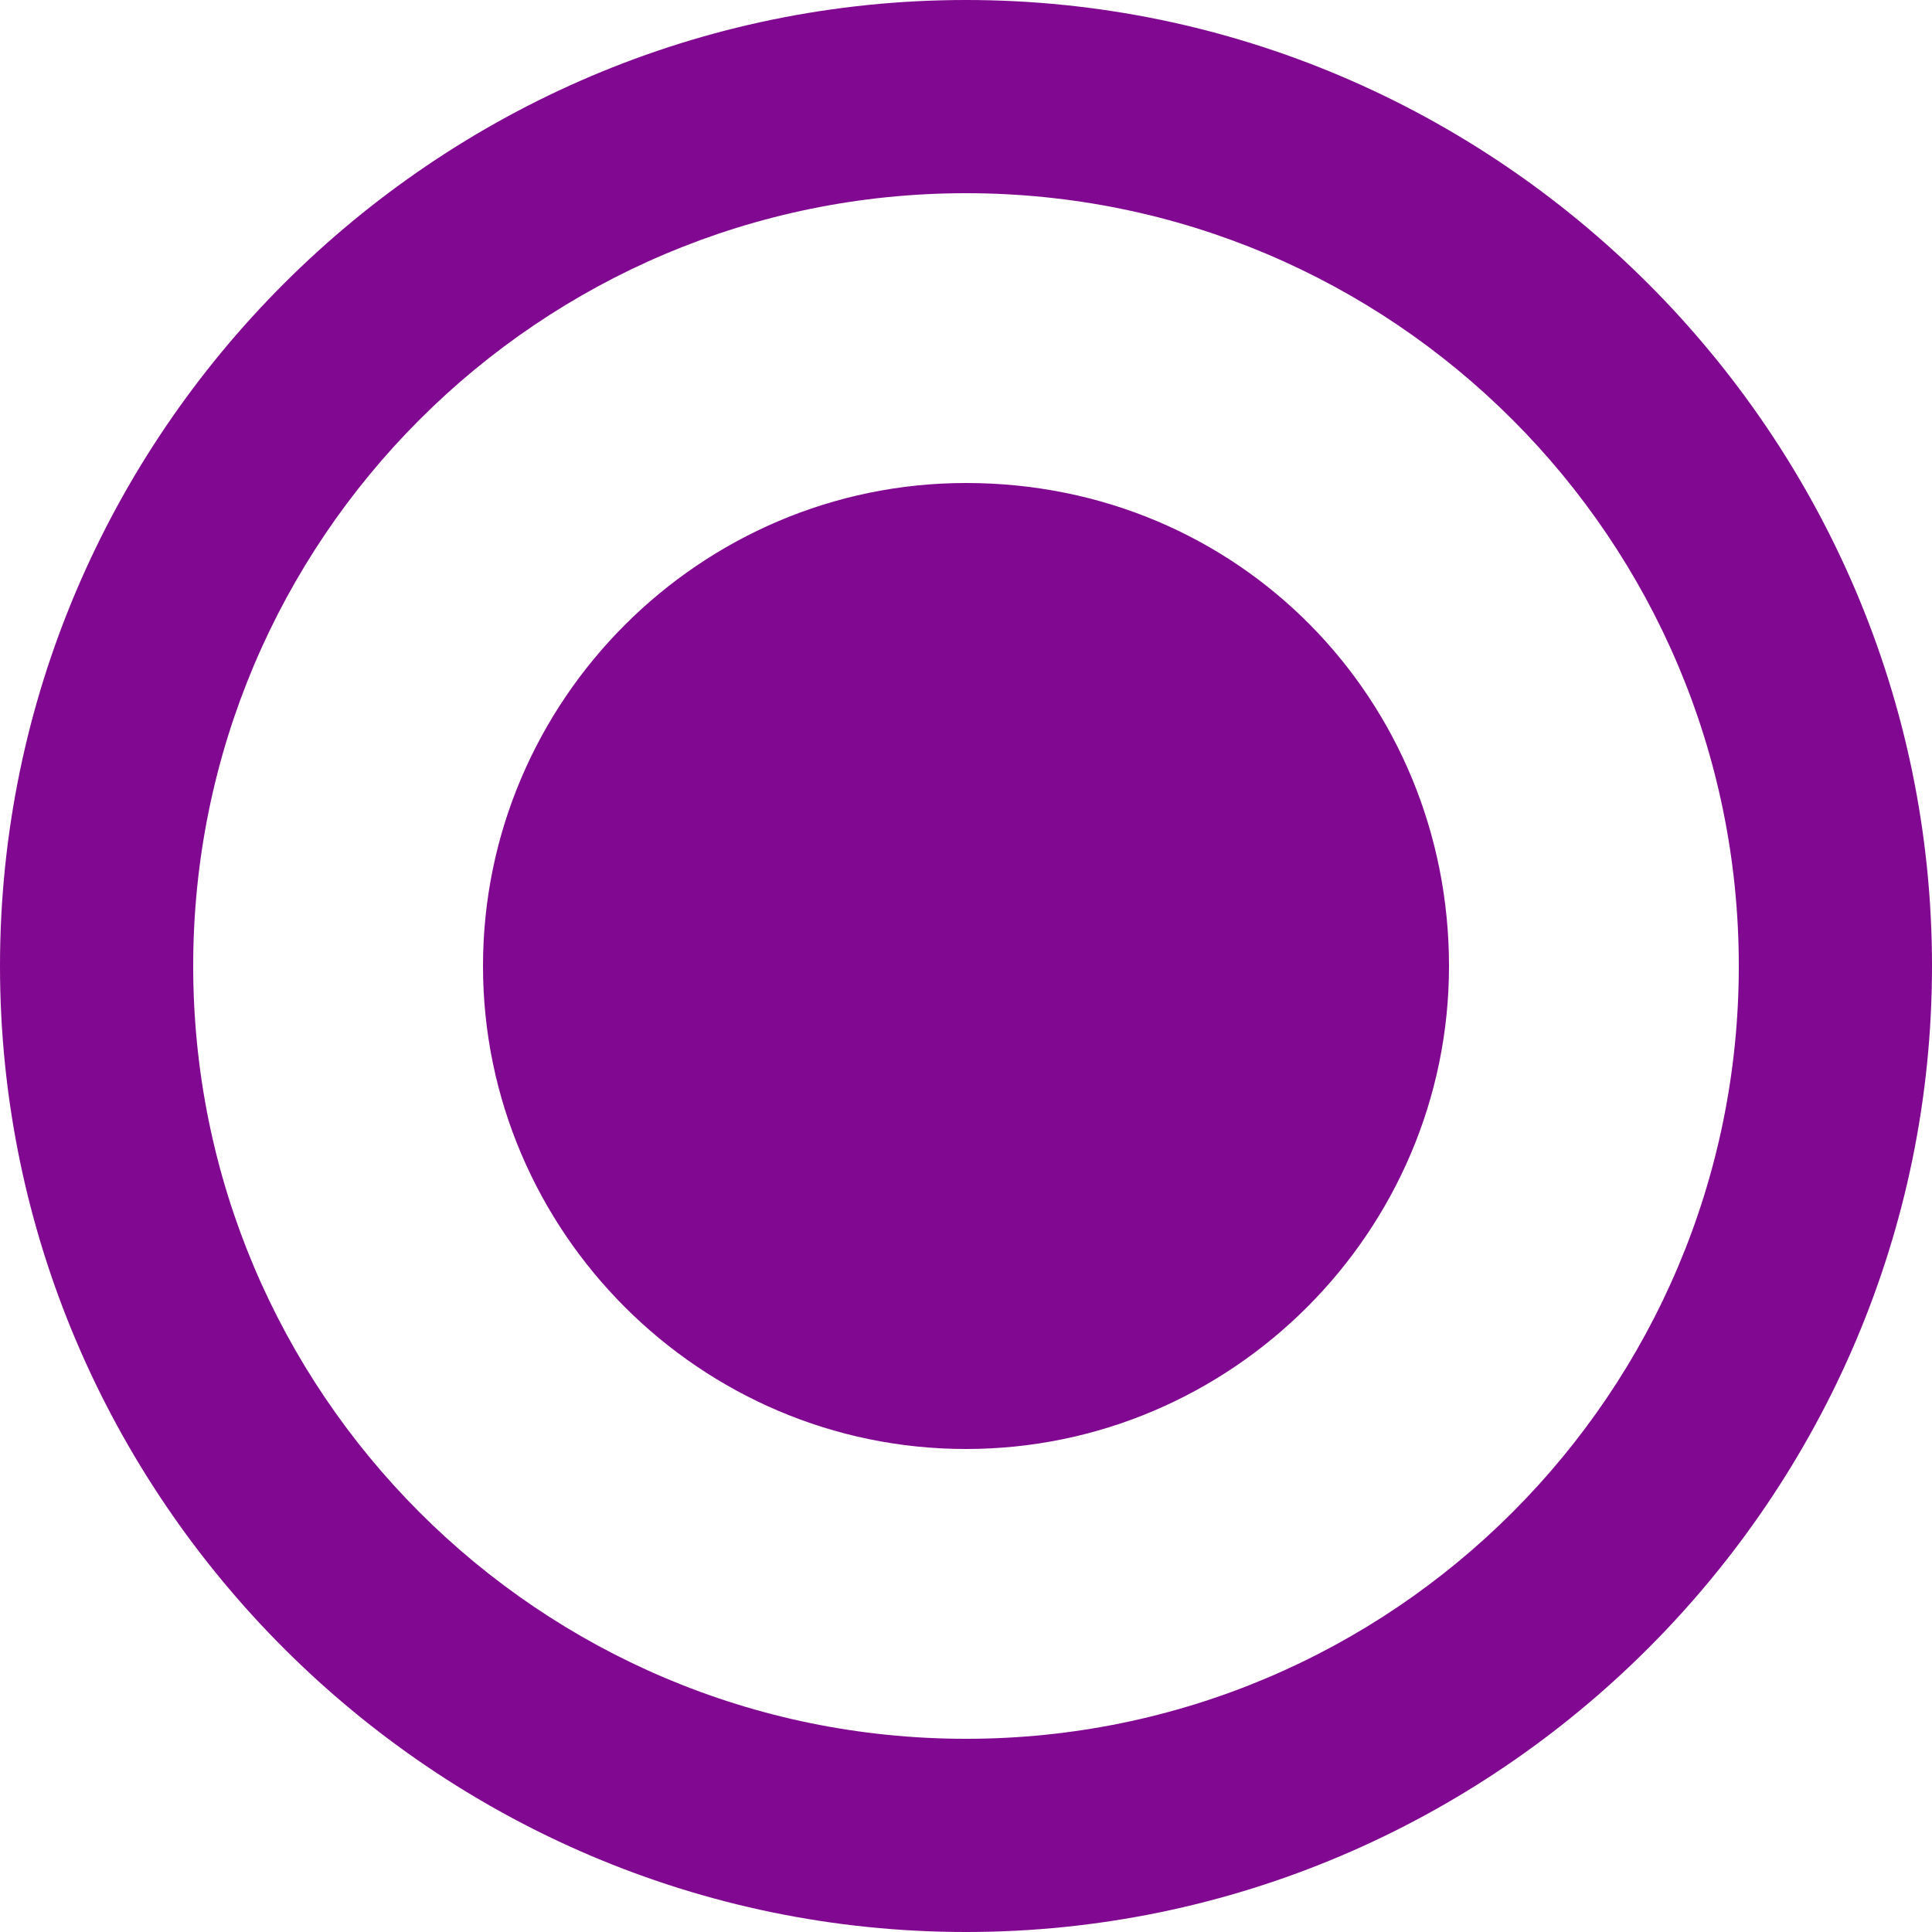
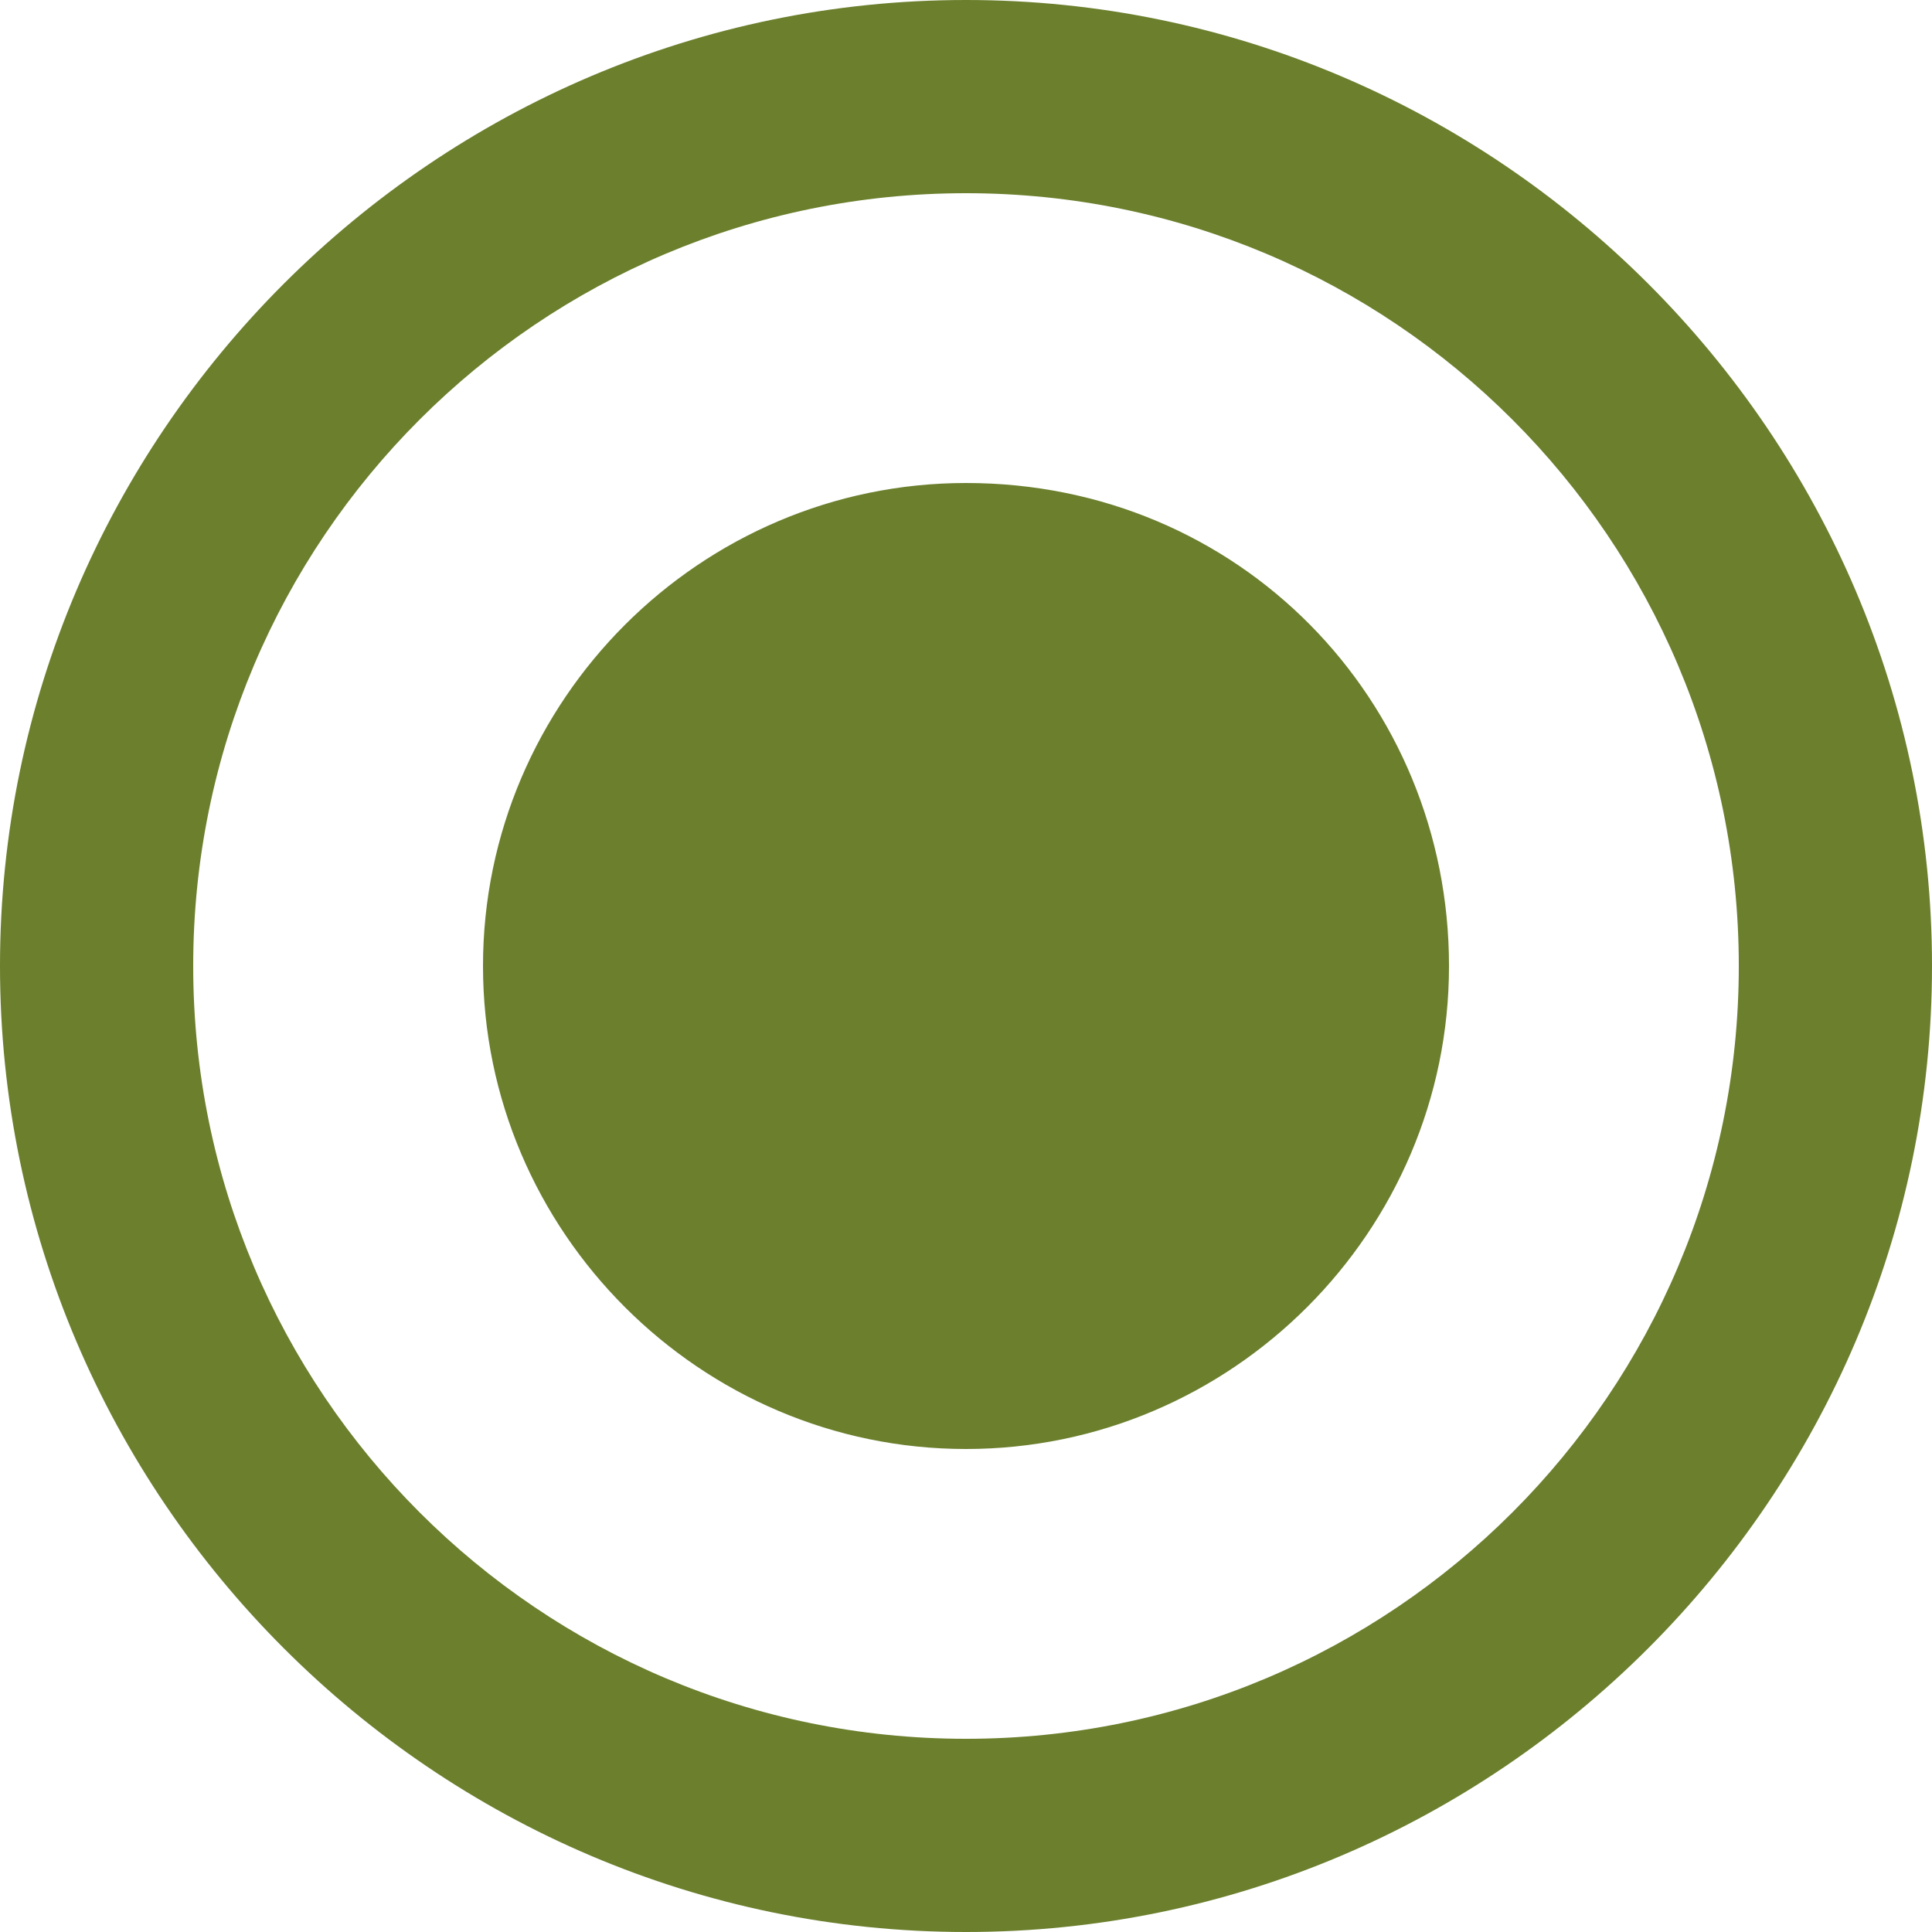
<svg xmlns="http://www.w3.org/2000/svg" version="1.1" id="svg8" x="0px" y="0px" viewBox="0 0 24 24" style="enable-background:new 0 0 24 24;" xml:space="preserve">
  <style type="text/css">
- 	.st0{fill-rule:evenodd;clip-rule:evenodd;fill:#810890;}
+ 	.st0{fill-rule:evenodd;clip-rule:evenodd;fill:#6b7f2d;}
</style>
  <g id="radiobttom_active" transform="translate(-508 -240)">
    <path id="radio_on" class="st0" d="M520,246c-3.3,0-6,2.7-6,6s2.7,6,6,6s6-2.7,6-6S523.4,246,520,246L520,246z M520,240   c-6.6,0-12,5.4-12,12s5.4,12,12,12s12-5.4,12-12S526.6,240,520,240z M520,261.6c-5.3,0-9.6-4.3-9.6-9.6s4.3-9.6,9.6-9.6   s9.6,4.3,9.6,9.6C529.6,257.3,525.3,261.6,520,261.6z" />
  </g>
</svg>
